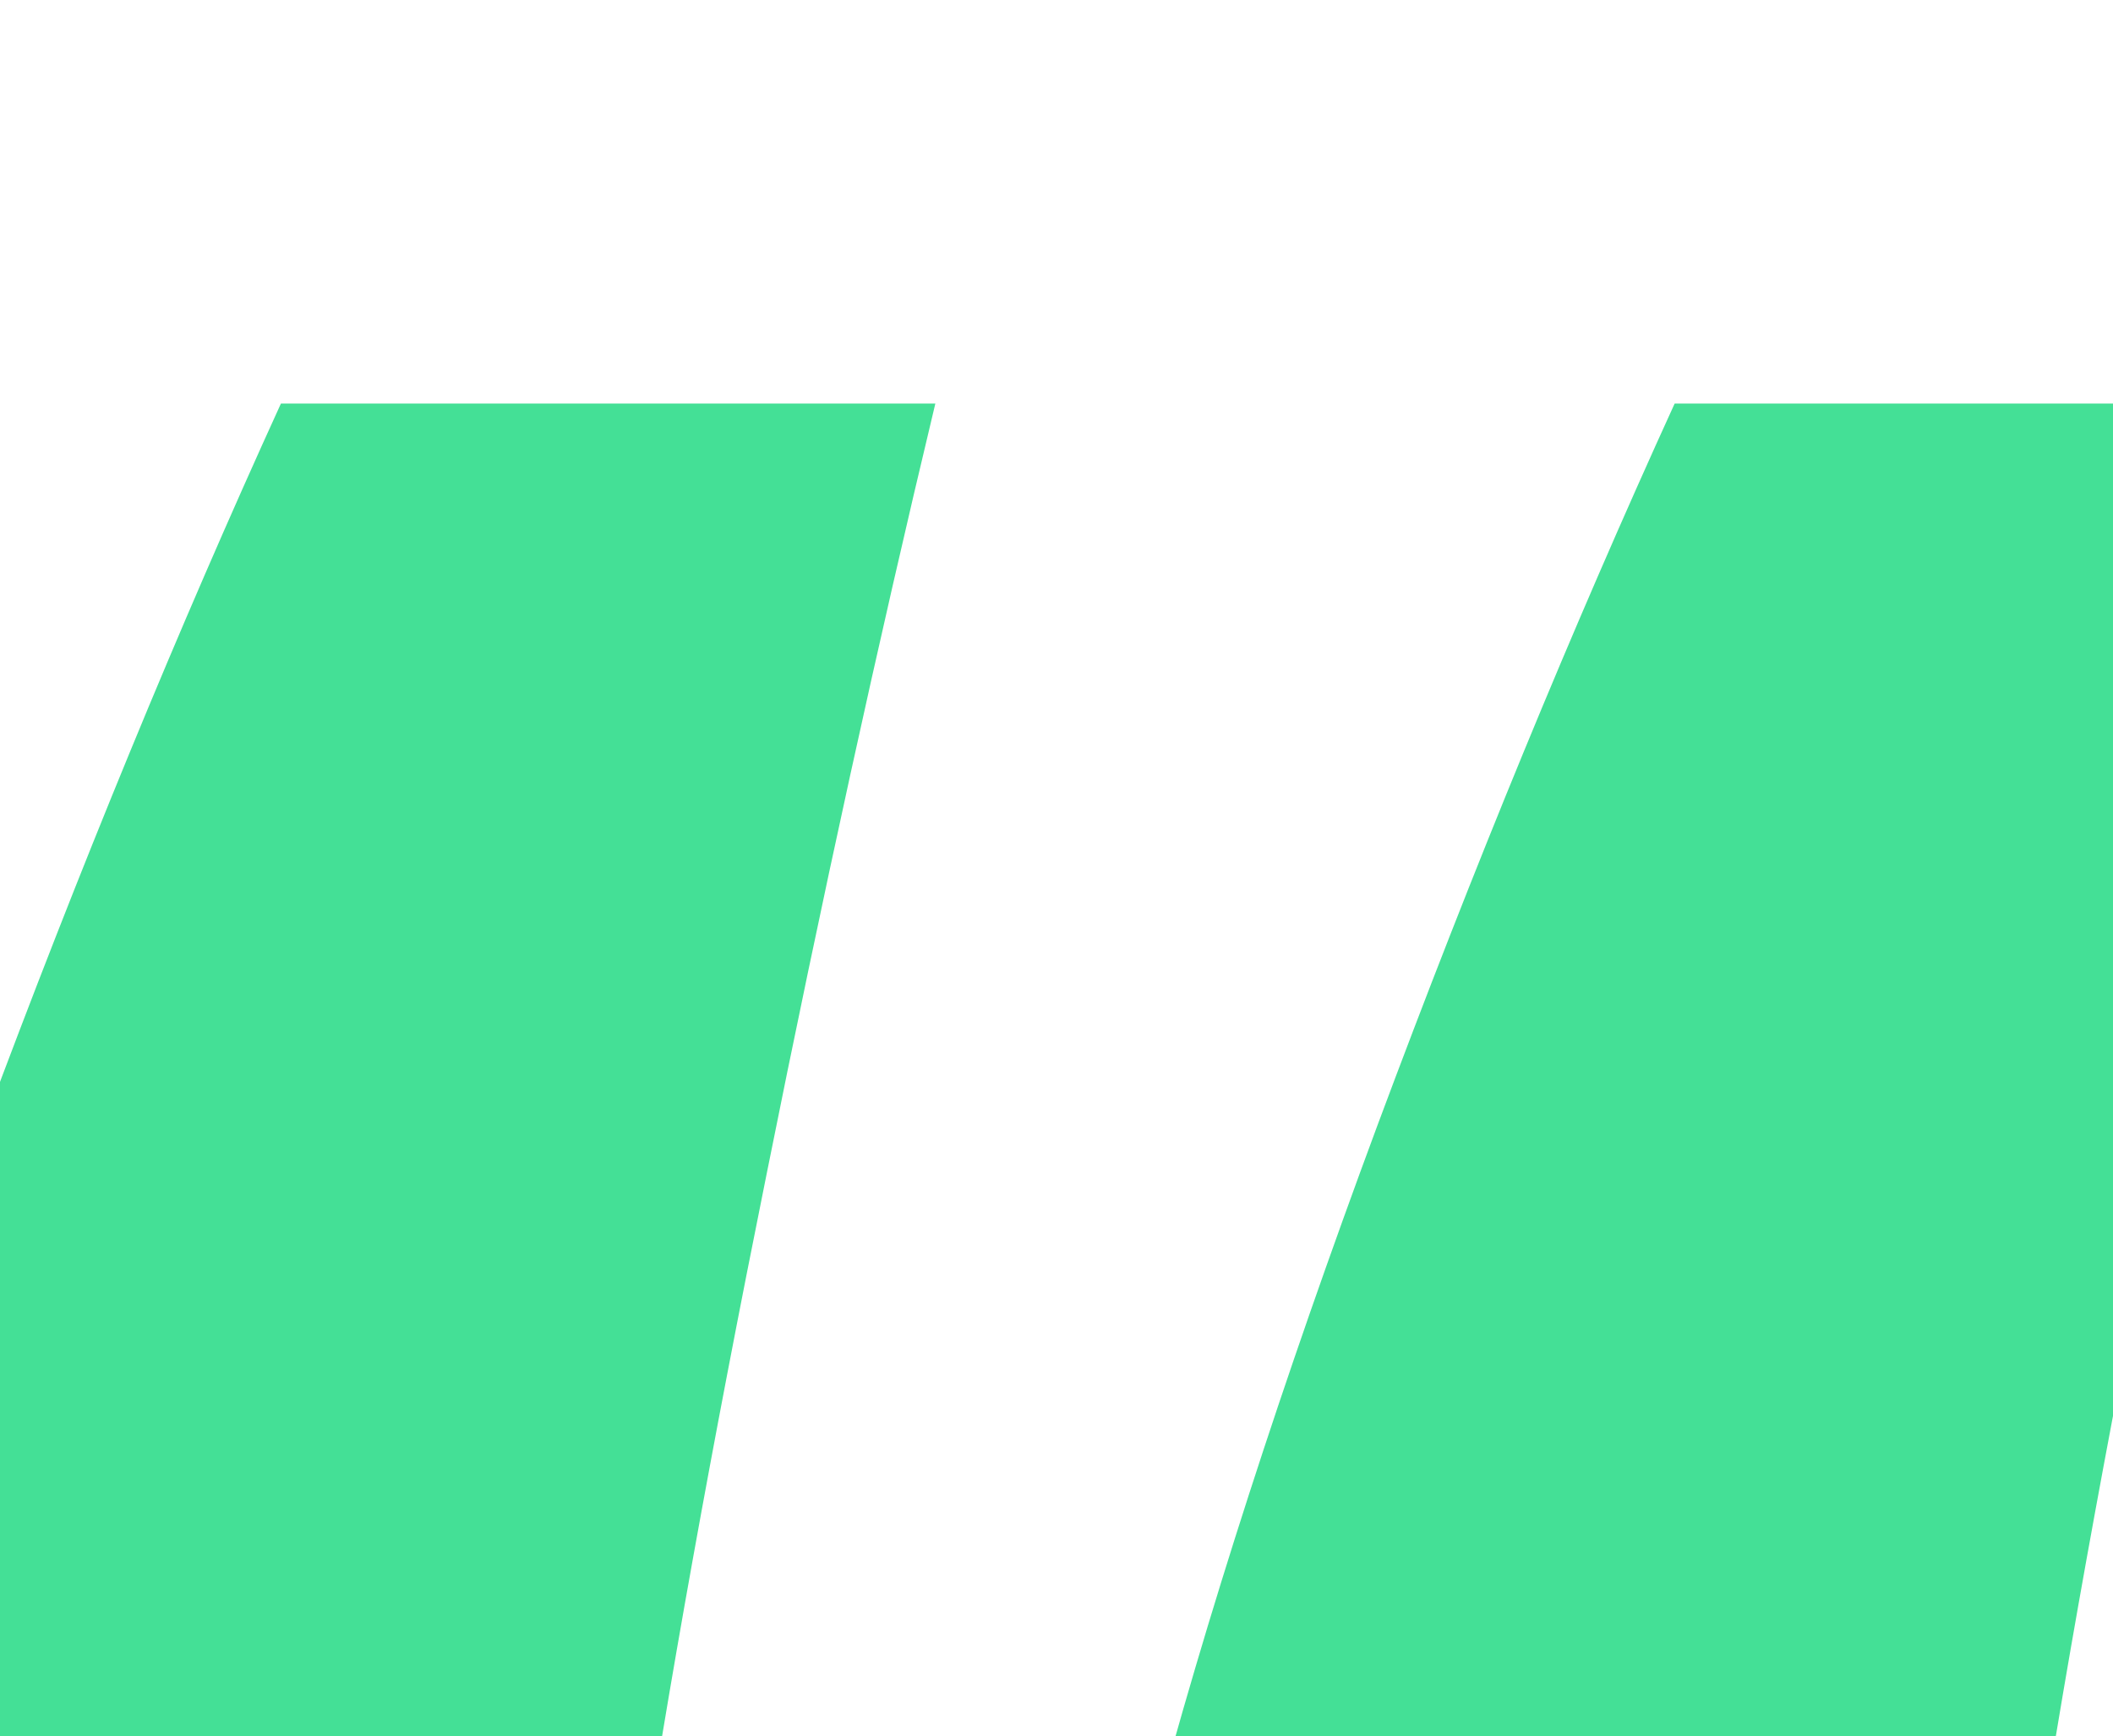
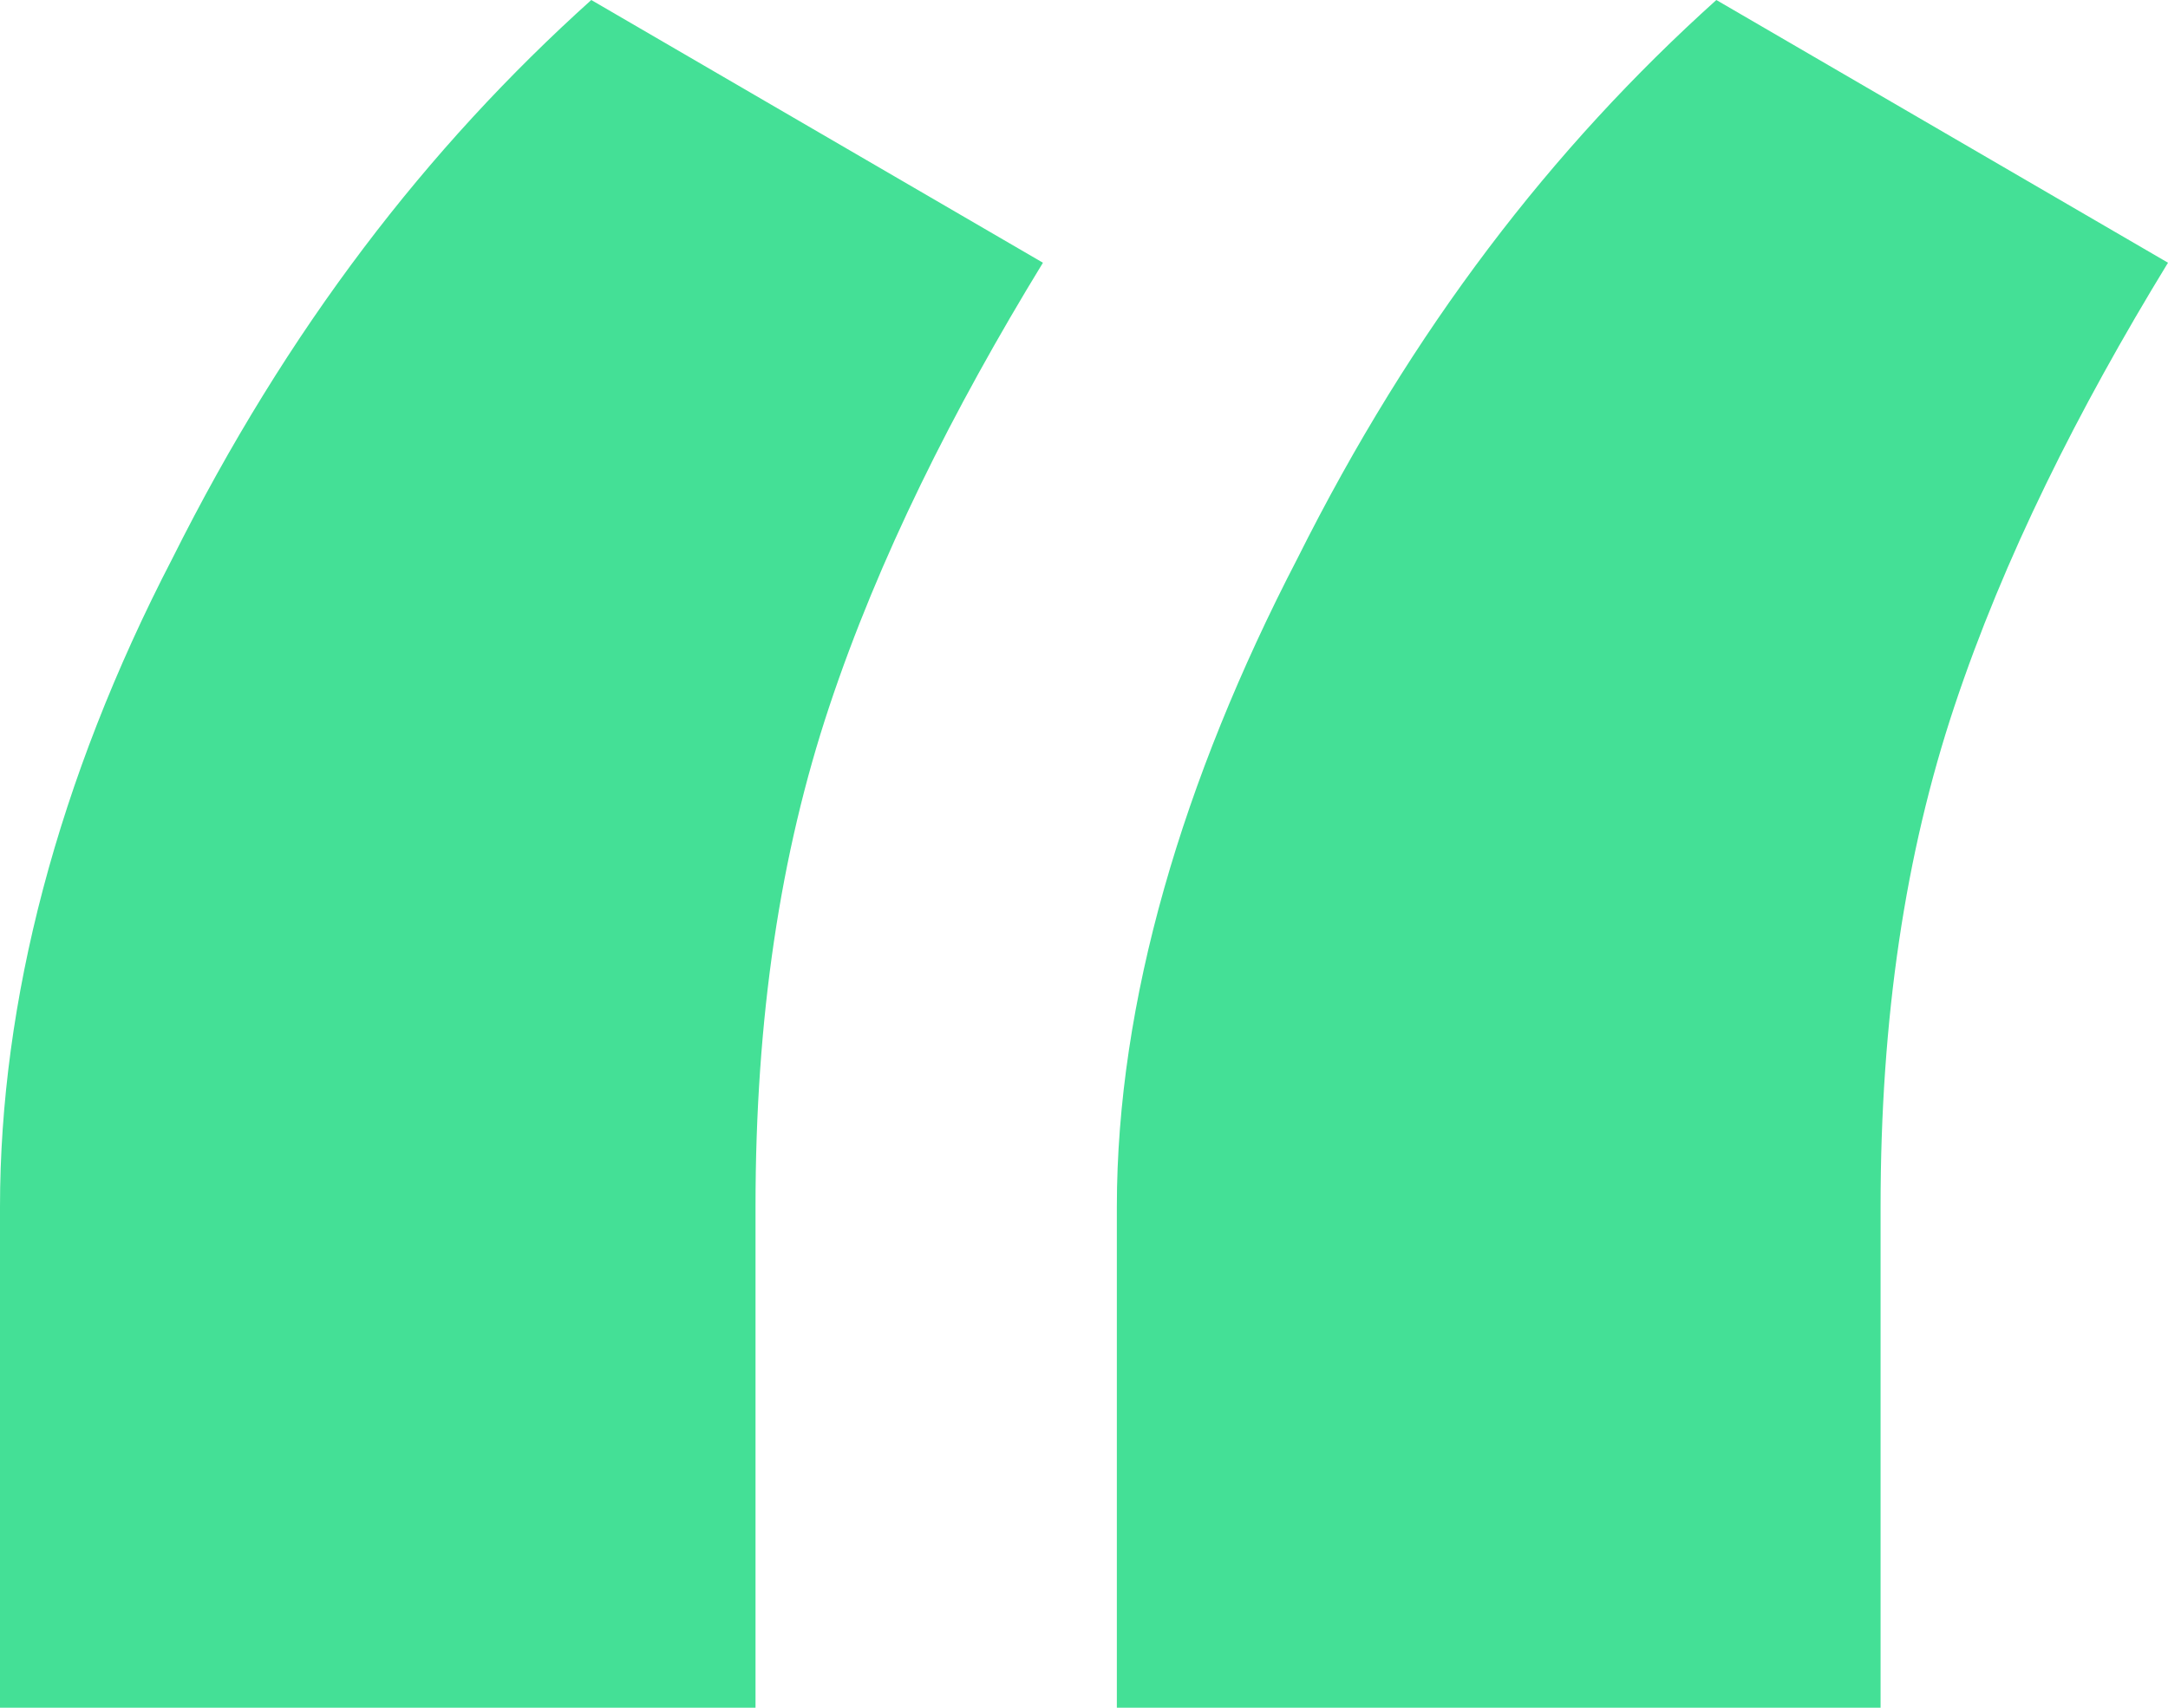
- <svg xmlns="http://www.w3.org/2000/svg" width="28" height="23">
+ <svg xmlns="http://www.w3.org/2000/svg" version="1.1" id="Layer_1" x="0px" y="0px" viewBox="0 0 26.4 20.8" style="enable-background:new 0 0 26.4 20.8;" xml:space="preserve">
+   <style type="text/css">
+ 	.st0{fill:none;}
+ 	.st1{enable-background:new    ;}
+ 	.st2{fill:#44E096;}
+ </style>
  <g>
-     <rect fill="none" id="canvas_background" height="25" width="30" y="-1" x="-1" />
+     <rect id="canvas_background" x="-1.3" y="-2" class="st0" width="30" height="25" />
  </g>
  <g>
-     <text x="-5.519" y="-21.719" font-weight="800" font-family="Heebo-Black, Heebo" font-size="81" fill="#44e096" id="_">
-       <tspan id="svg_1" y="63.175" x="-4.214">“</tspan>
-     </text>
+     <g class="st1">
+       <path class="st2" d="M2.1,6.8C3.5,4,5.2,1.8,7.2,0l5.5,3.2c-1.1,1.8-2,3.6-2.6,5.4c-0.6,1.8-0.9,3.8-0.9,6.1v6.1H0v-6.1    C0,12.2,0.7,9.5,2.1,6.8z M15.8,6.8c1.4-2.8,3.1-5,5.1-6.8l5.5,3.2c-1.1,1.8-2,3.6-2.6,5.4c-0.6,1.8-0.9,3.8-0.9,6.1v6.1h-9.3    v-6.1C13.6,12.2,14.4,9.5,15.8,6.8z" />
+     </g>
  </g>
</svg>
